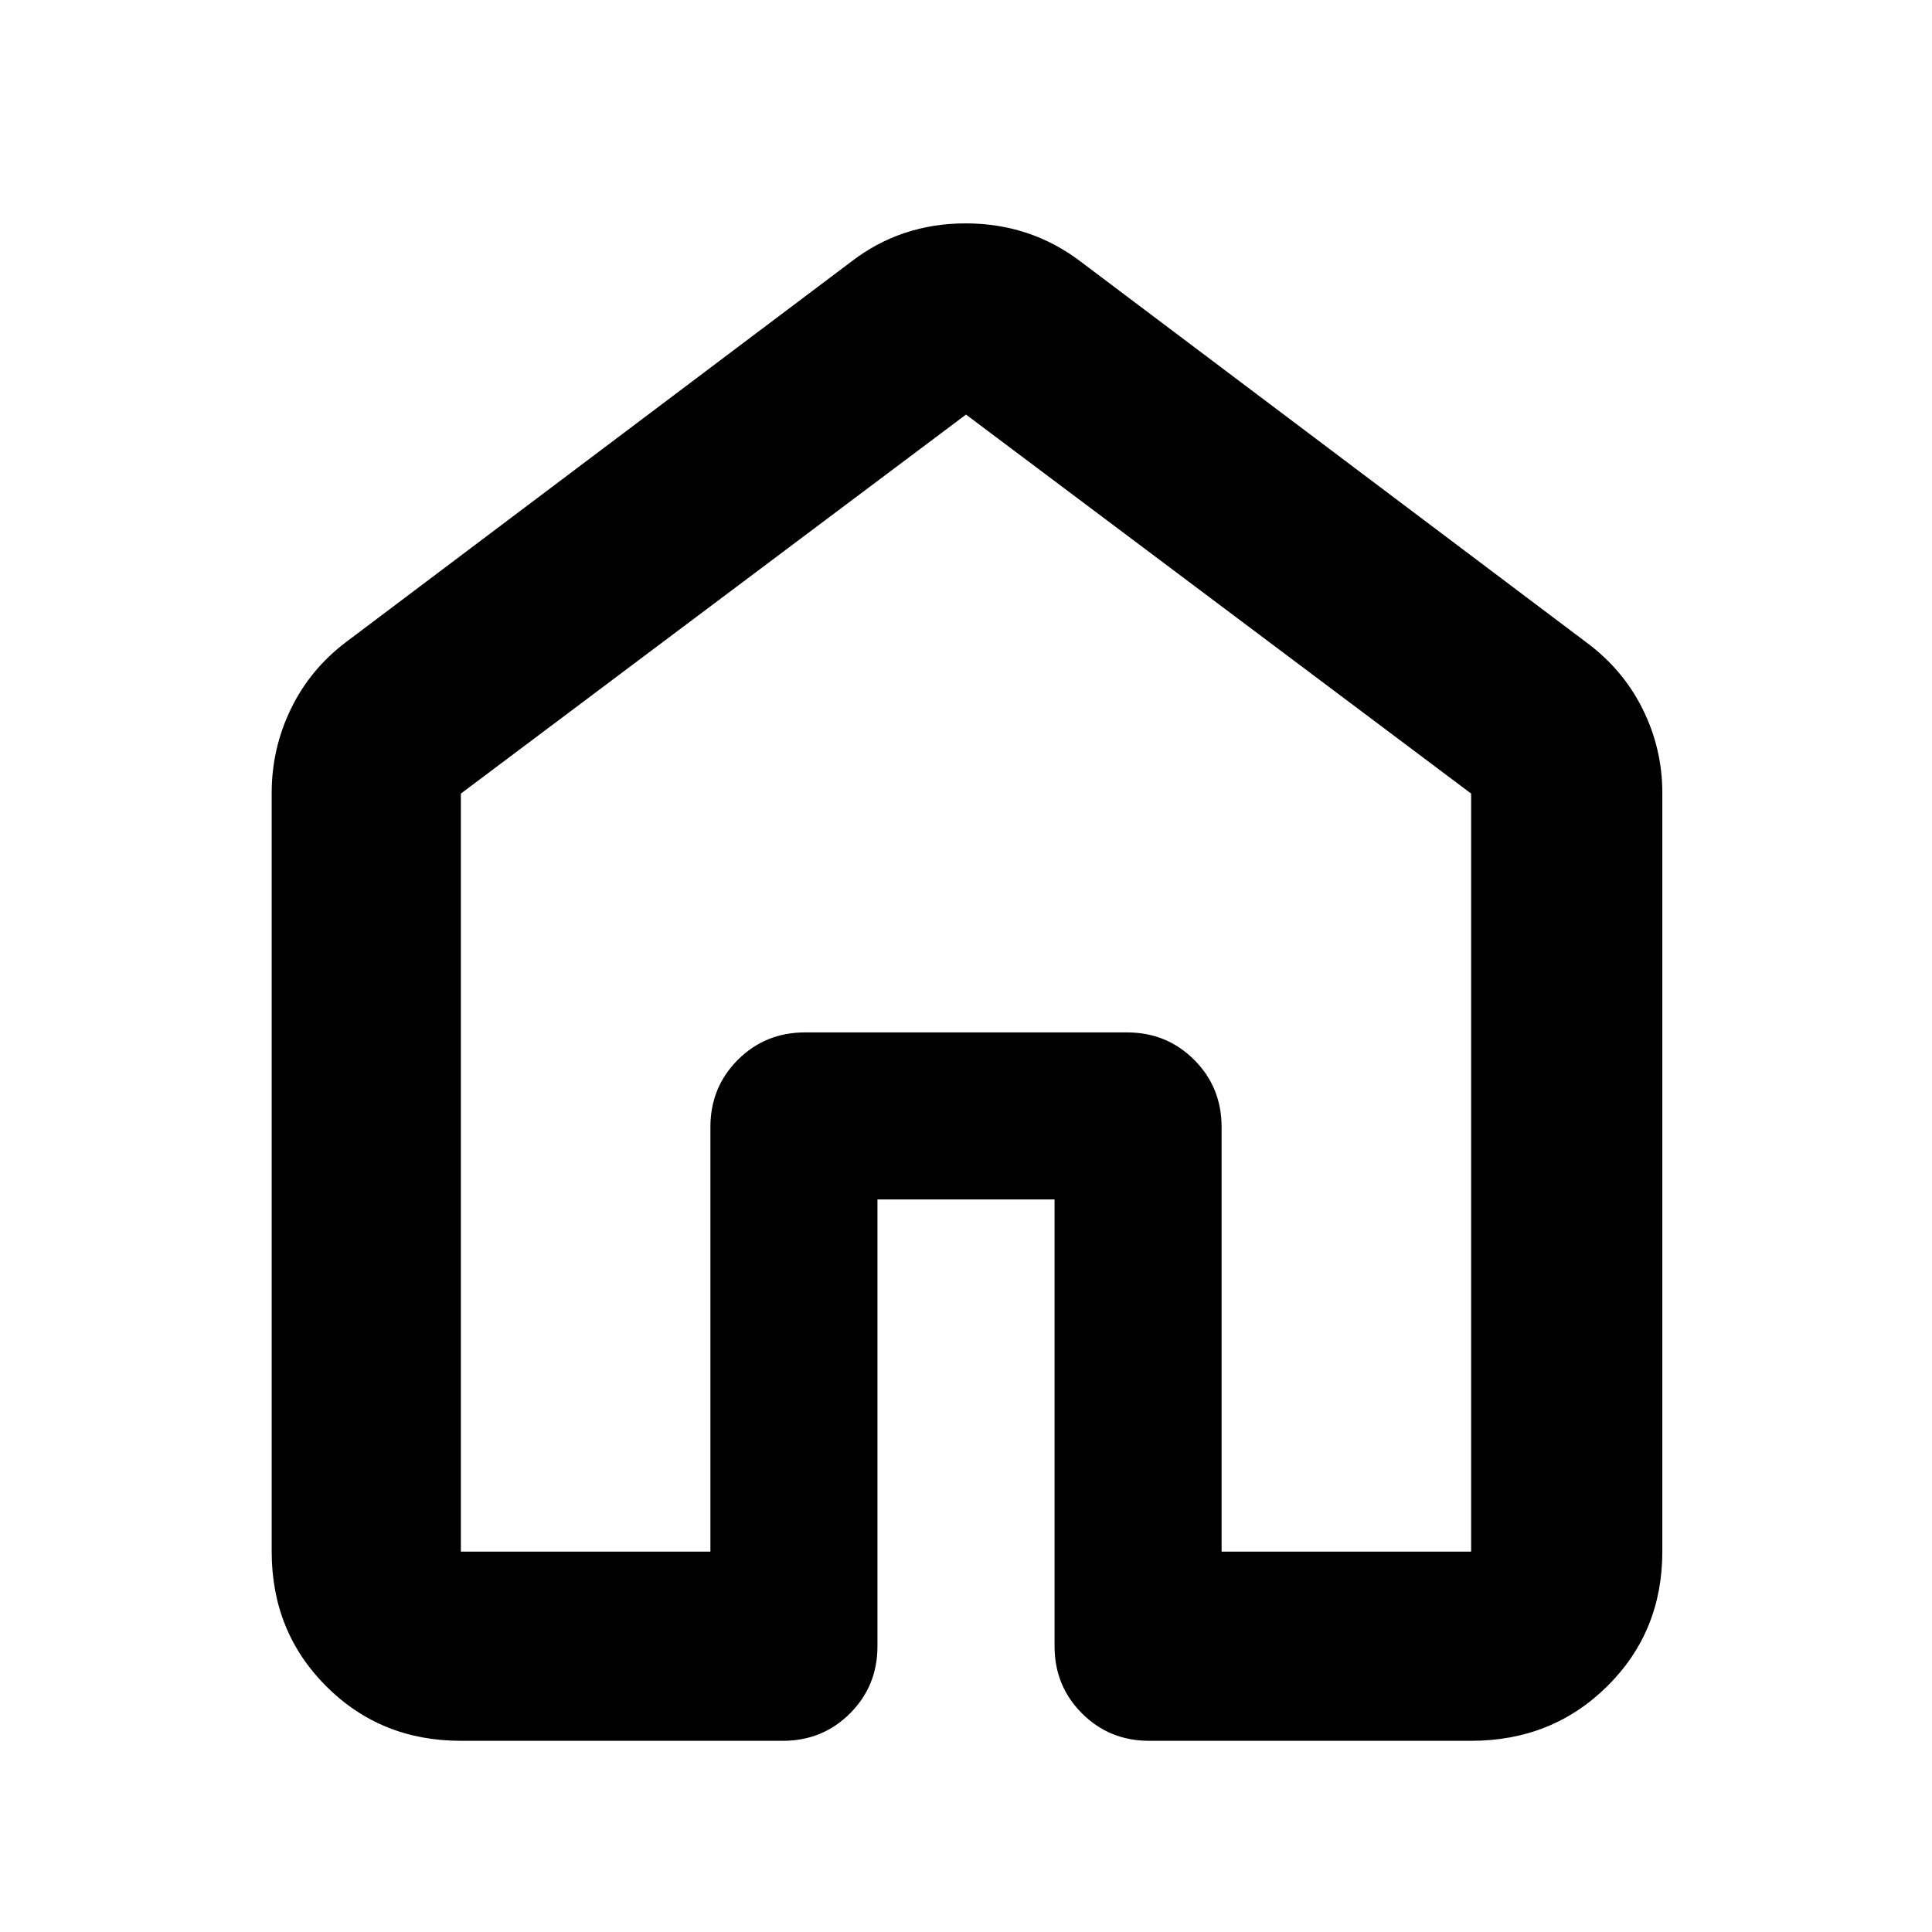
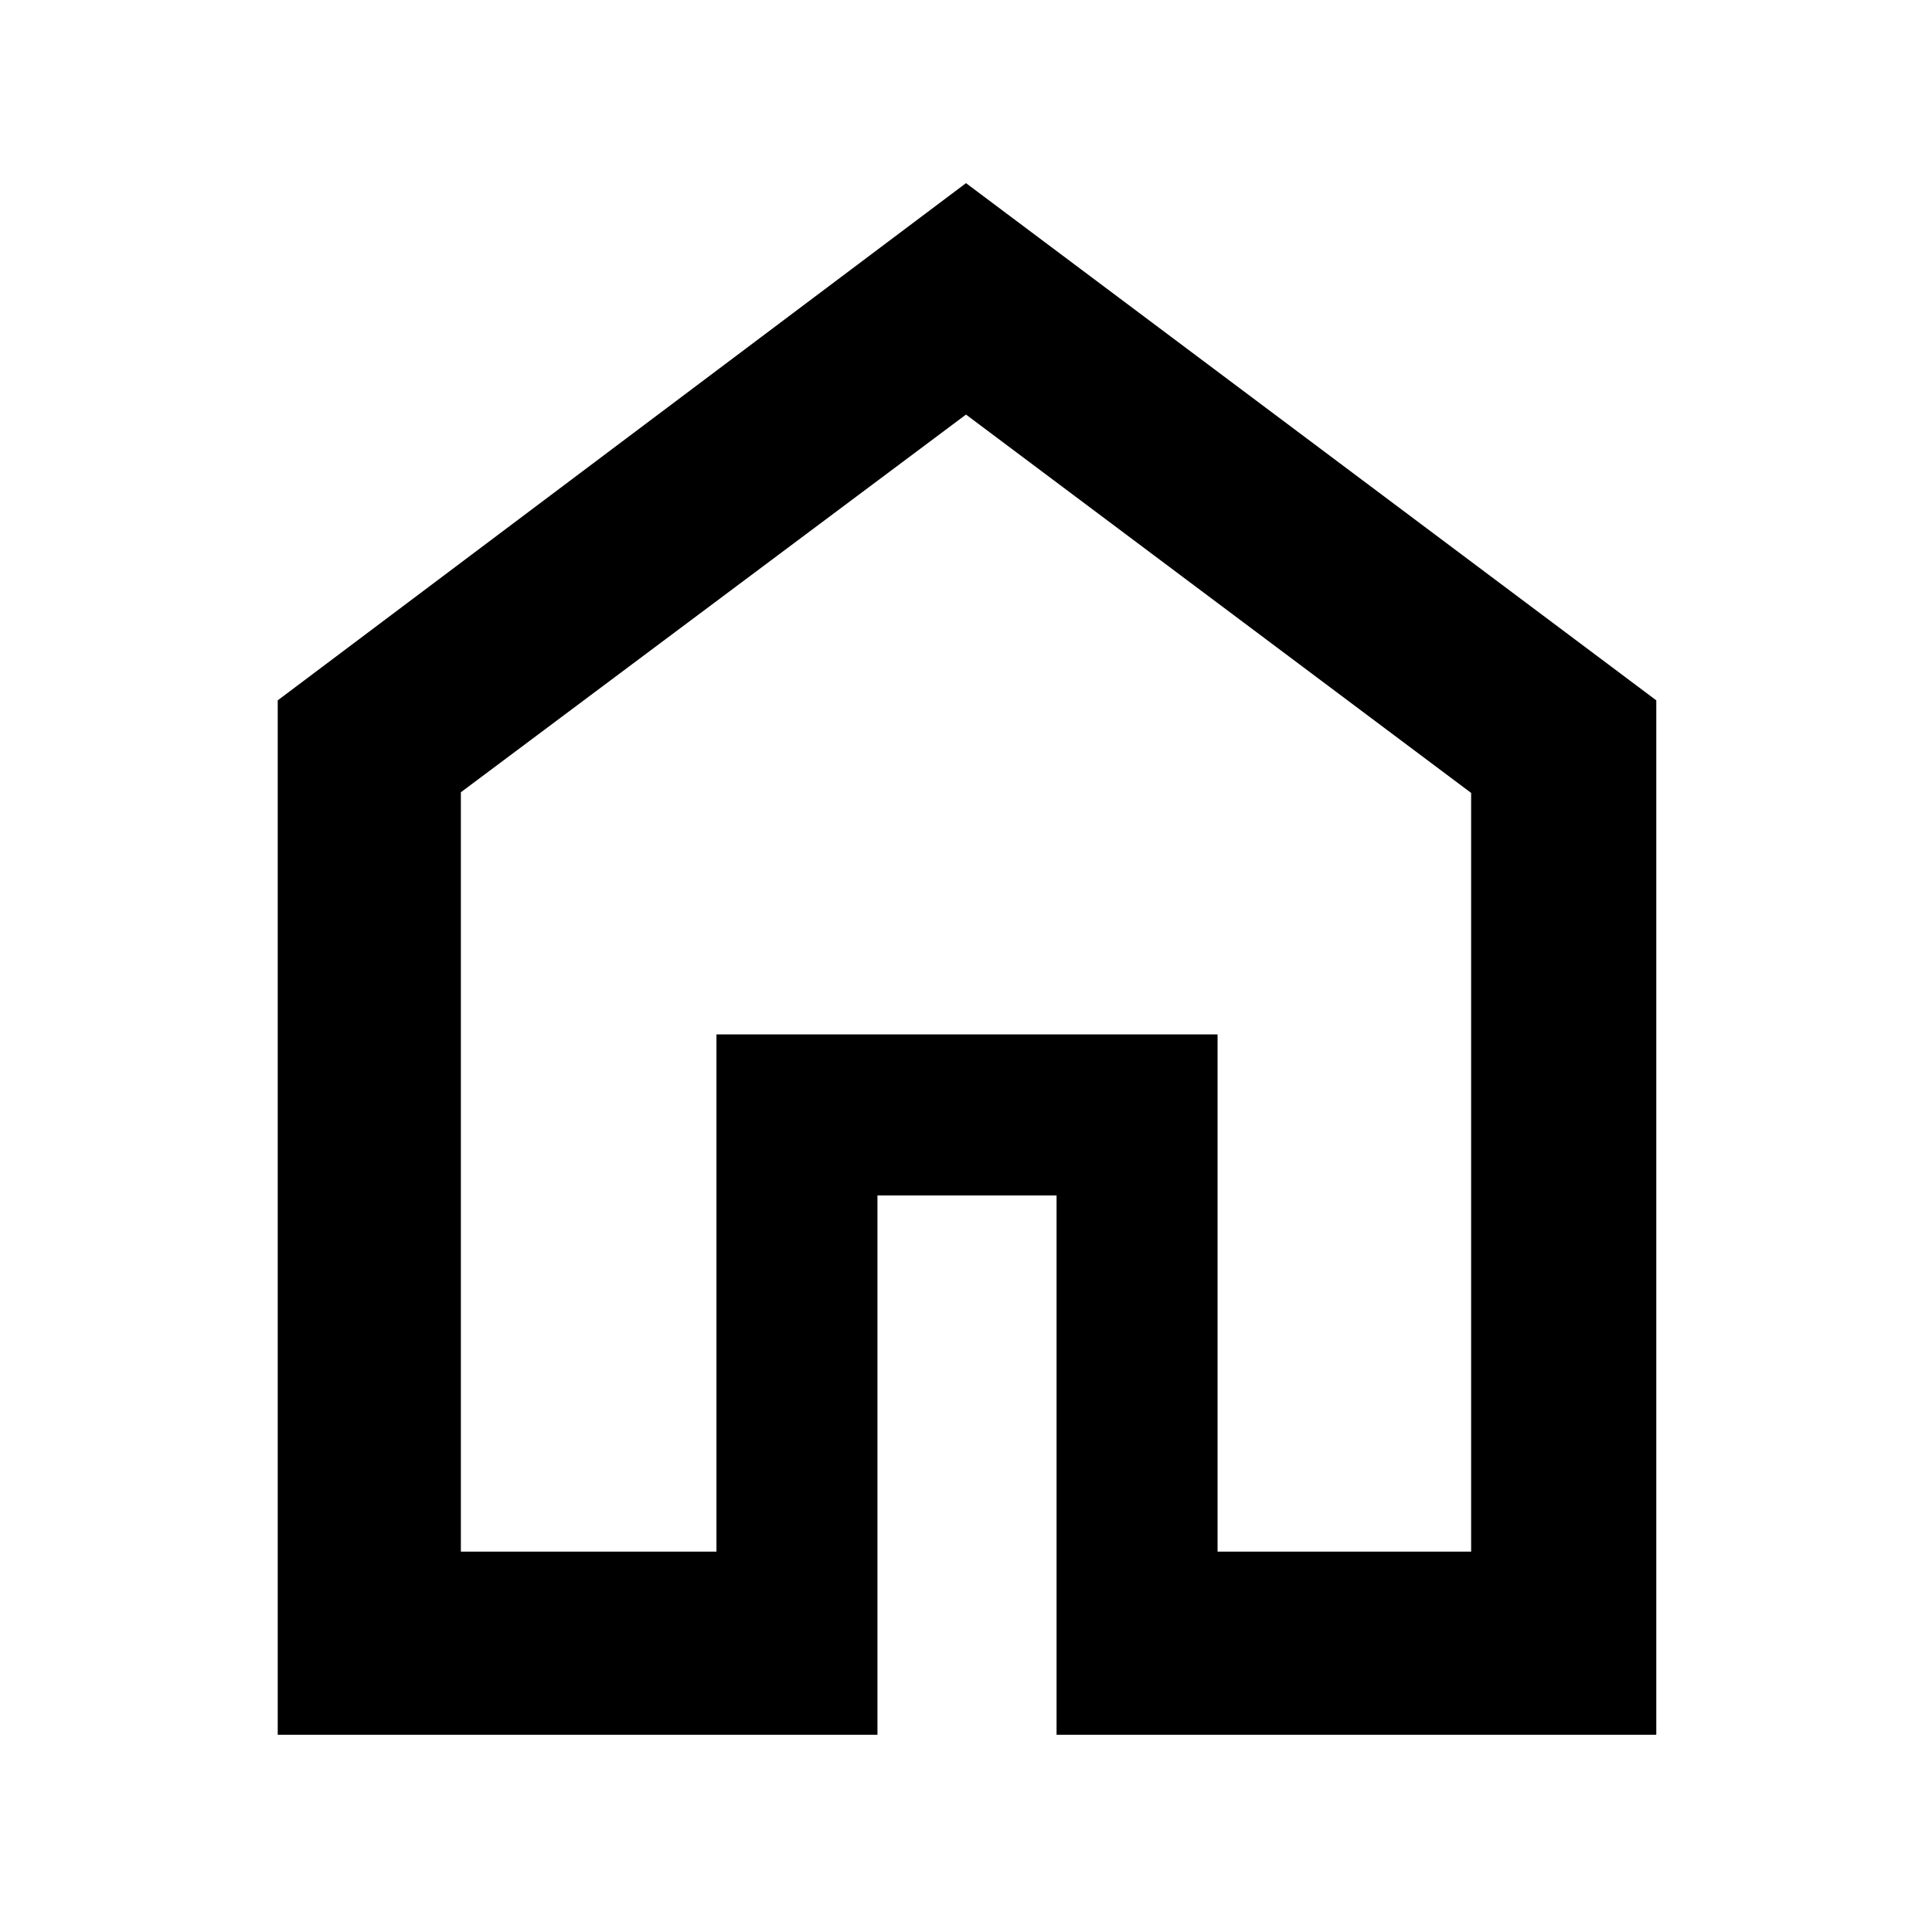
<svg xmlns="http://www.w3.org/2000/svg" height="48px" viewBox="0 -960 960 960" width="48px" fill="#000000">
-   <path d="M229-189h124v-211q0-19.75 13.63-33.38Q380.25-447 400-447h160q19.75 0 33.38 13.62Q607-419.75 607-400v211h124v-376.67L480-754 229-565.67V-189Zm-94 0v-377q0-22.04 9.55-41.75Q154.09-627.47 172-641l251-189q24.68-19 56.84-19Q512-849 537-830l251 189q18.38 13.53 28.19 33.25Q826-588.04 826-566v377q0 39.8-27.39 66.9Q771.21-95 731-95H571q-19.75 0-33.37-13.63Q524-122.25 524-142v-222h-88v222q0 19.75-13.62 33.37Q408.75-95 389-95H229q-39.8 0-66.9-27.1Q135-149.2 135-189Zm345-283Z" />
+   <path d="M229-189h127v-257h249v257h126v-377L480-754 229-566.33V-189Zm-91 91v-514l342-257 343 257v514H525v-268h-89v268H138Zm342-374Z" />
</svg>
